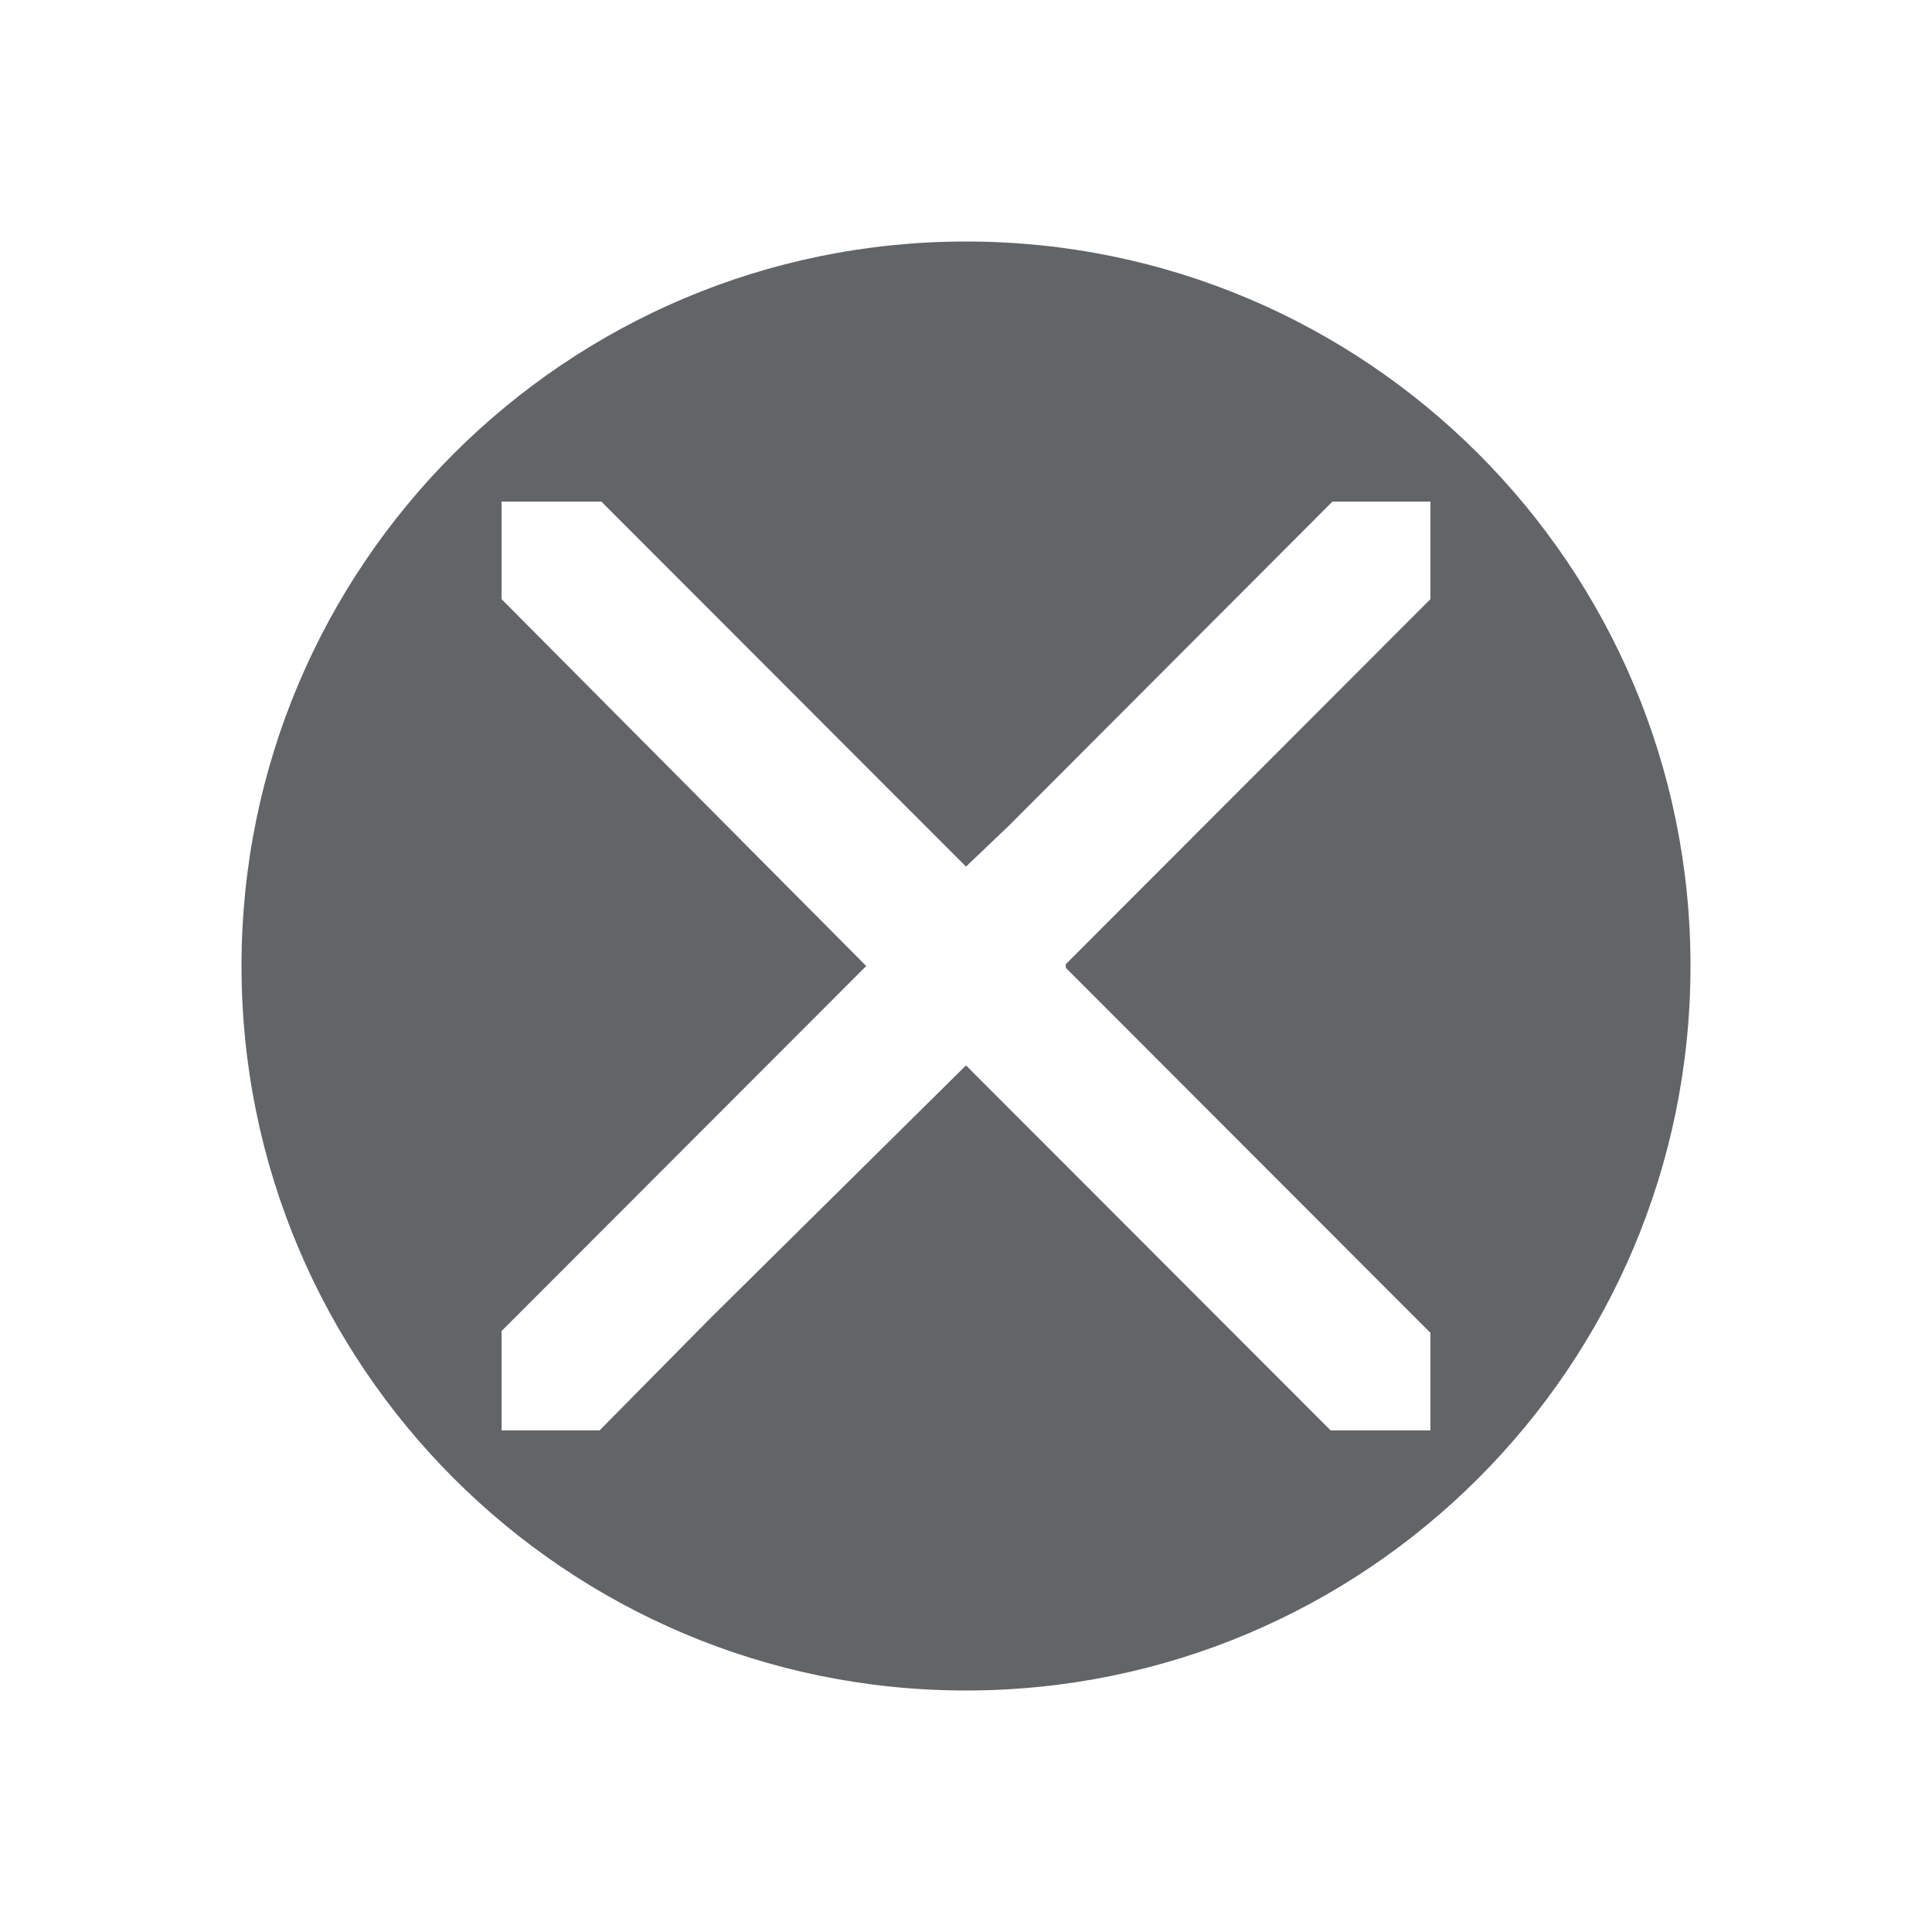
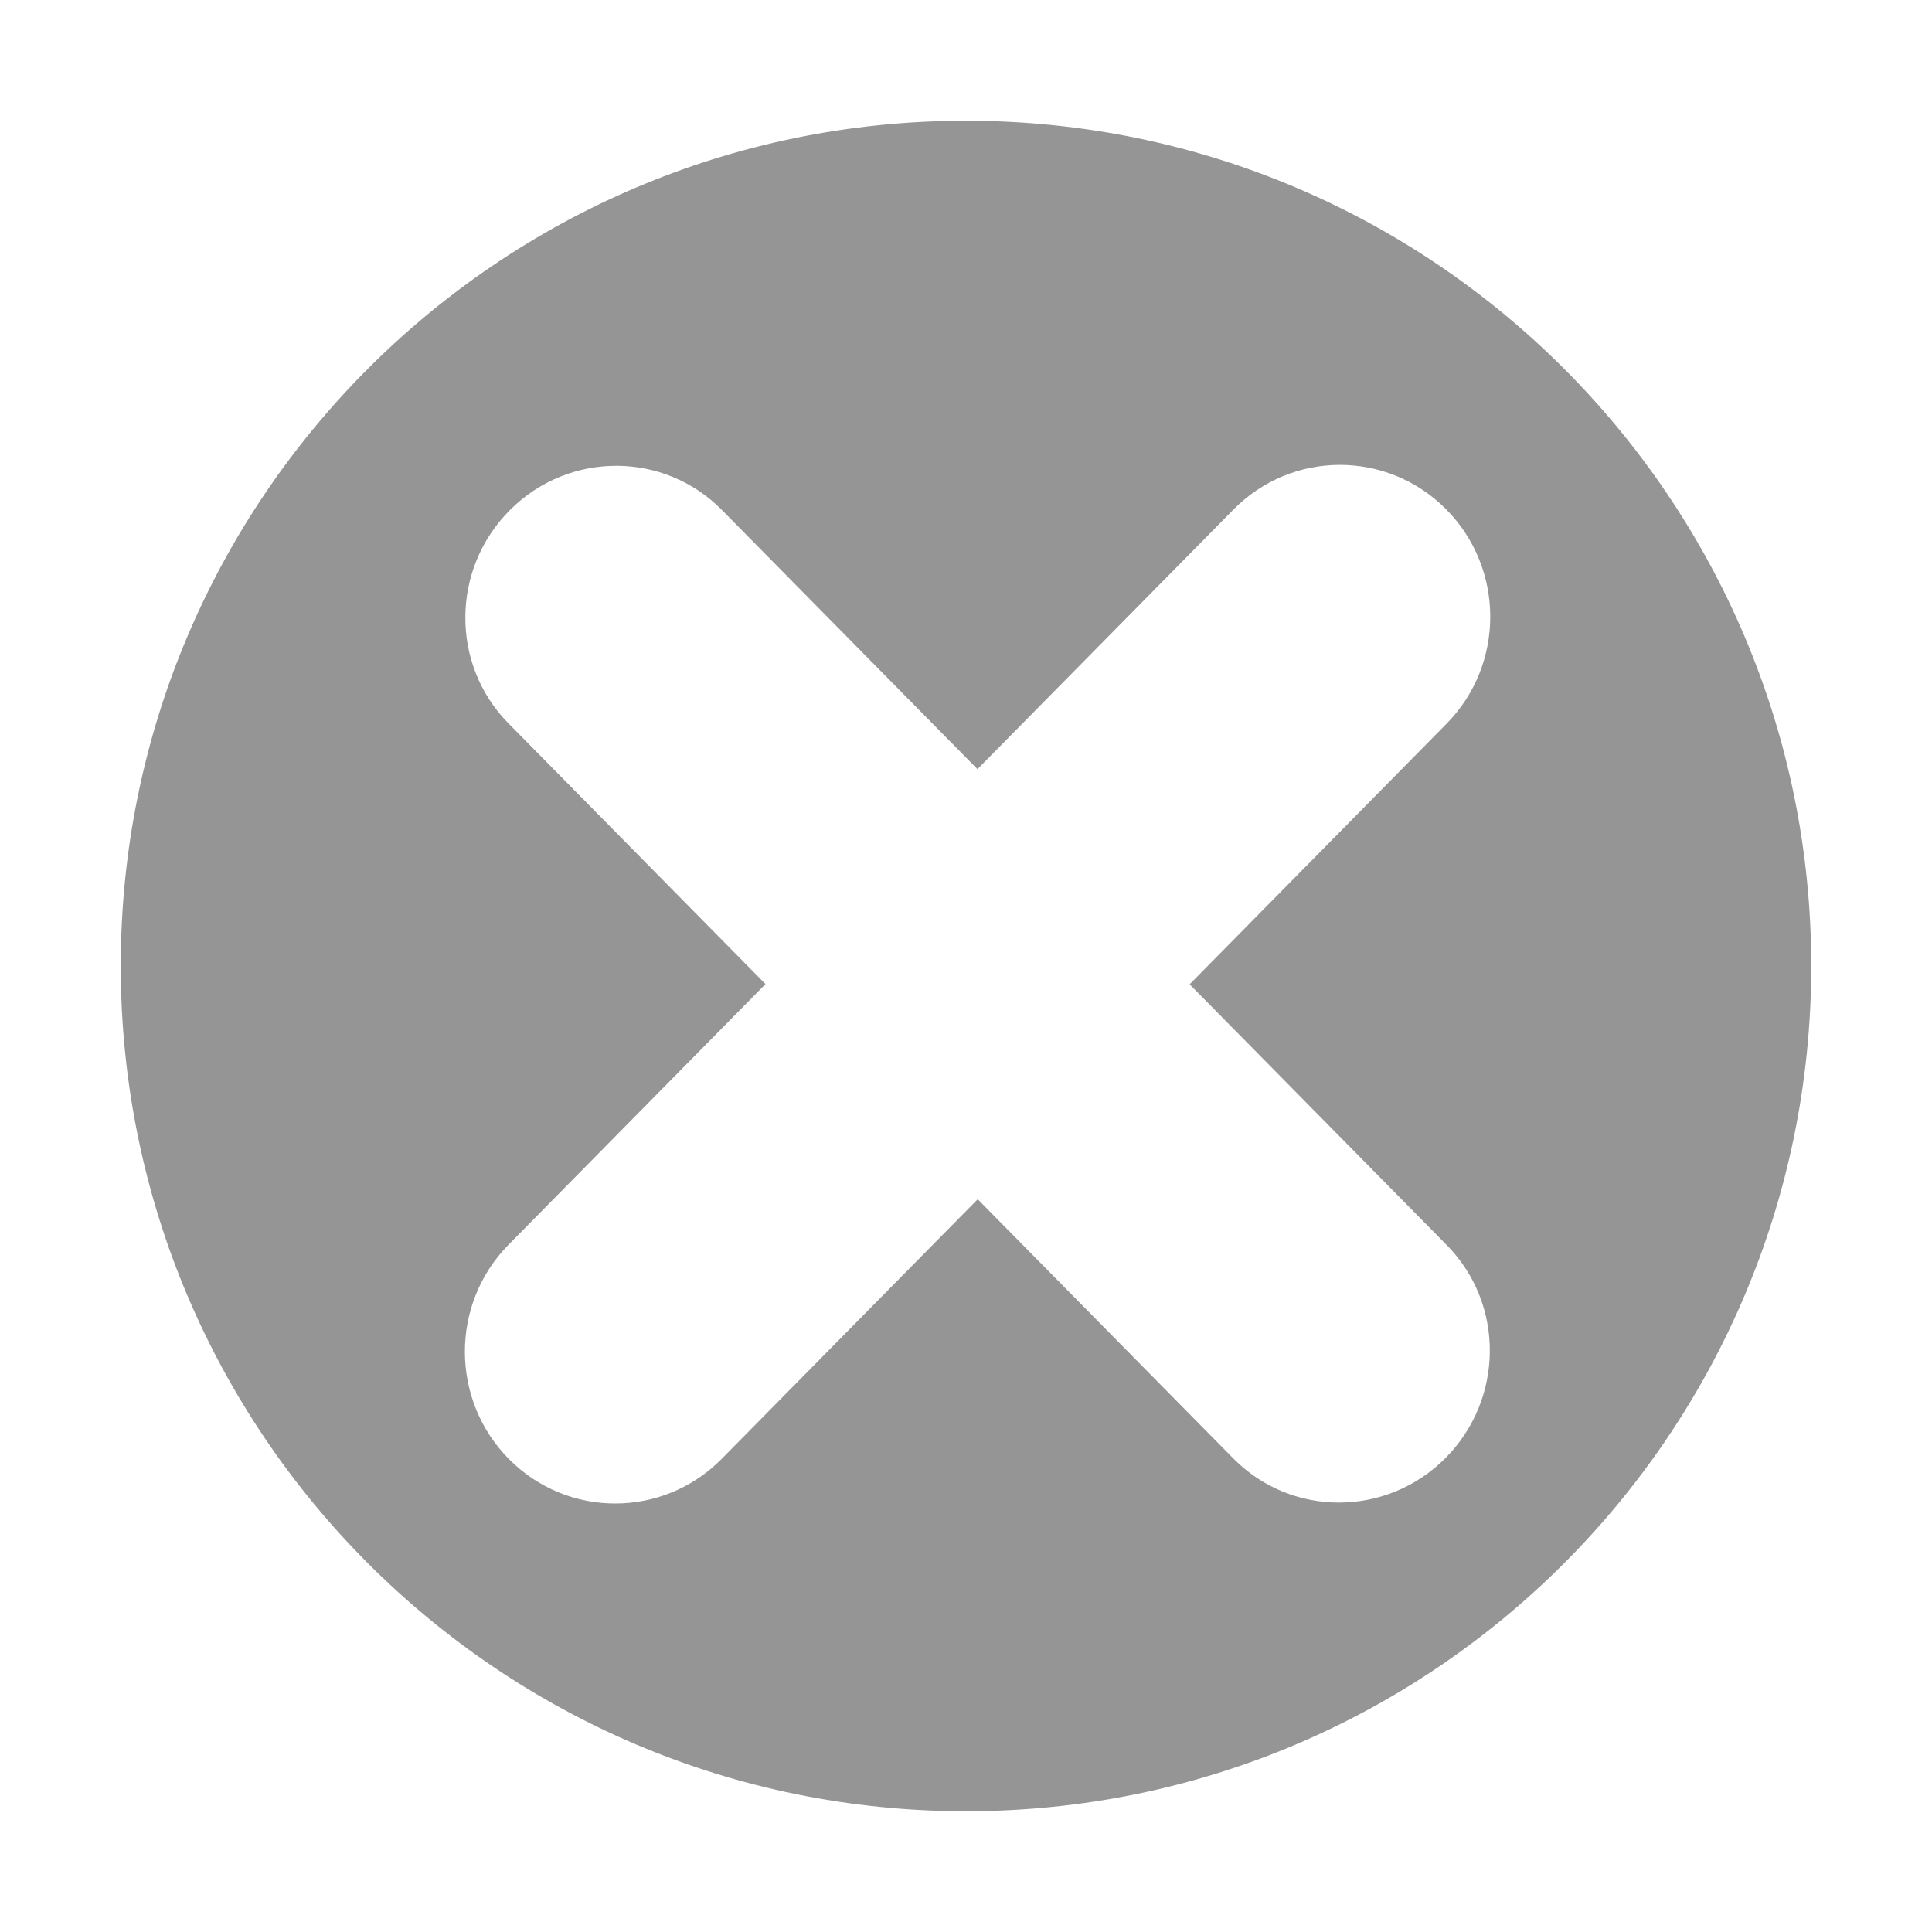
- <svg width="1200" height="1200">
-   <path d="M 600,1050 C 351.472,1050 150,848.528 150,600 150,351.472 351.472,150 600,150 c 248.528,0 450,201.472 450,450 0,248.528 -201.472,450 -450,450 z M 888.462,827.851 661.974,601.122 l 0,-2.244 226.488,-226.729 0,-60.611 -60.848,0 Q 727.339,411.986 627.043,512.451 613.524,525.358 600,538.267 l -226.487,-226.729 -61.975,0 0,60.611 L 538.026,600 311.538,826.729 l 0,61.733 60.848,0 q 34.363,-34.792 68.735,-69.59 L 600,661.733 l 226.487,226.729 61.975,0 0,-60.611 z" fill="#626568" />
+ <svg width="160" height="160">
+   <g>
+     <path fill-rule="evenodd" clip-rule="evenodd" d="M 79.797 10 A 70 70 0 0 0 10 80 A 70 70 0 0 0 80 150 A 70 70 0 0 0 150 80 A 70 70 0 0 0 80 10 A 70 70 0 0 0 79.797 10 z M 110.934 38.5 C 114.12 38.491 117.31 39.711 119.748 42.16 C 124.621 47.057 124.641 55.018 119.795 59.938 L 98.52 81.516 L 119.818 103.115 C 124.625 108 124.559 115.91 119.672 120.787 C 114.784 125.662 106.926 125.65 102.121 120.766 L 80.969 99.316 L 59.777 120.807 C 54.928 125.73 47.044 125.751 42.168 120.854 C 37.295 115.957 37.274 107.996 42.121 103.076 L 63.396 81.496 L 42.1 59.898 C 37.293 55.014 37.357 47.102 42.244 42.225 C 47.132 37.351 54.992 37.362 59.797 42.246 L 80.949 63.697 L 102.141 42.207 C 104.565 39.745 107.747 38.509 110.934 38.5 z " fill="#6a6969" fill-opacity="0.7" />
+   </g>
</svg>
